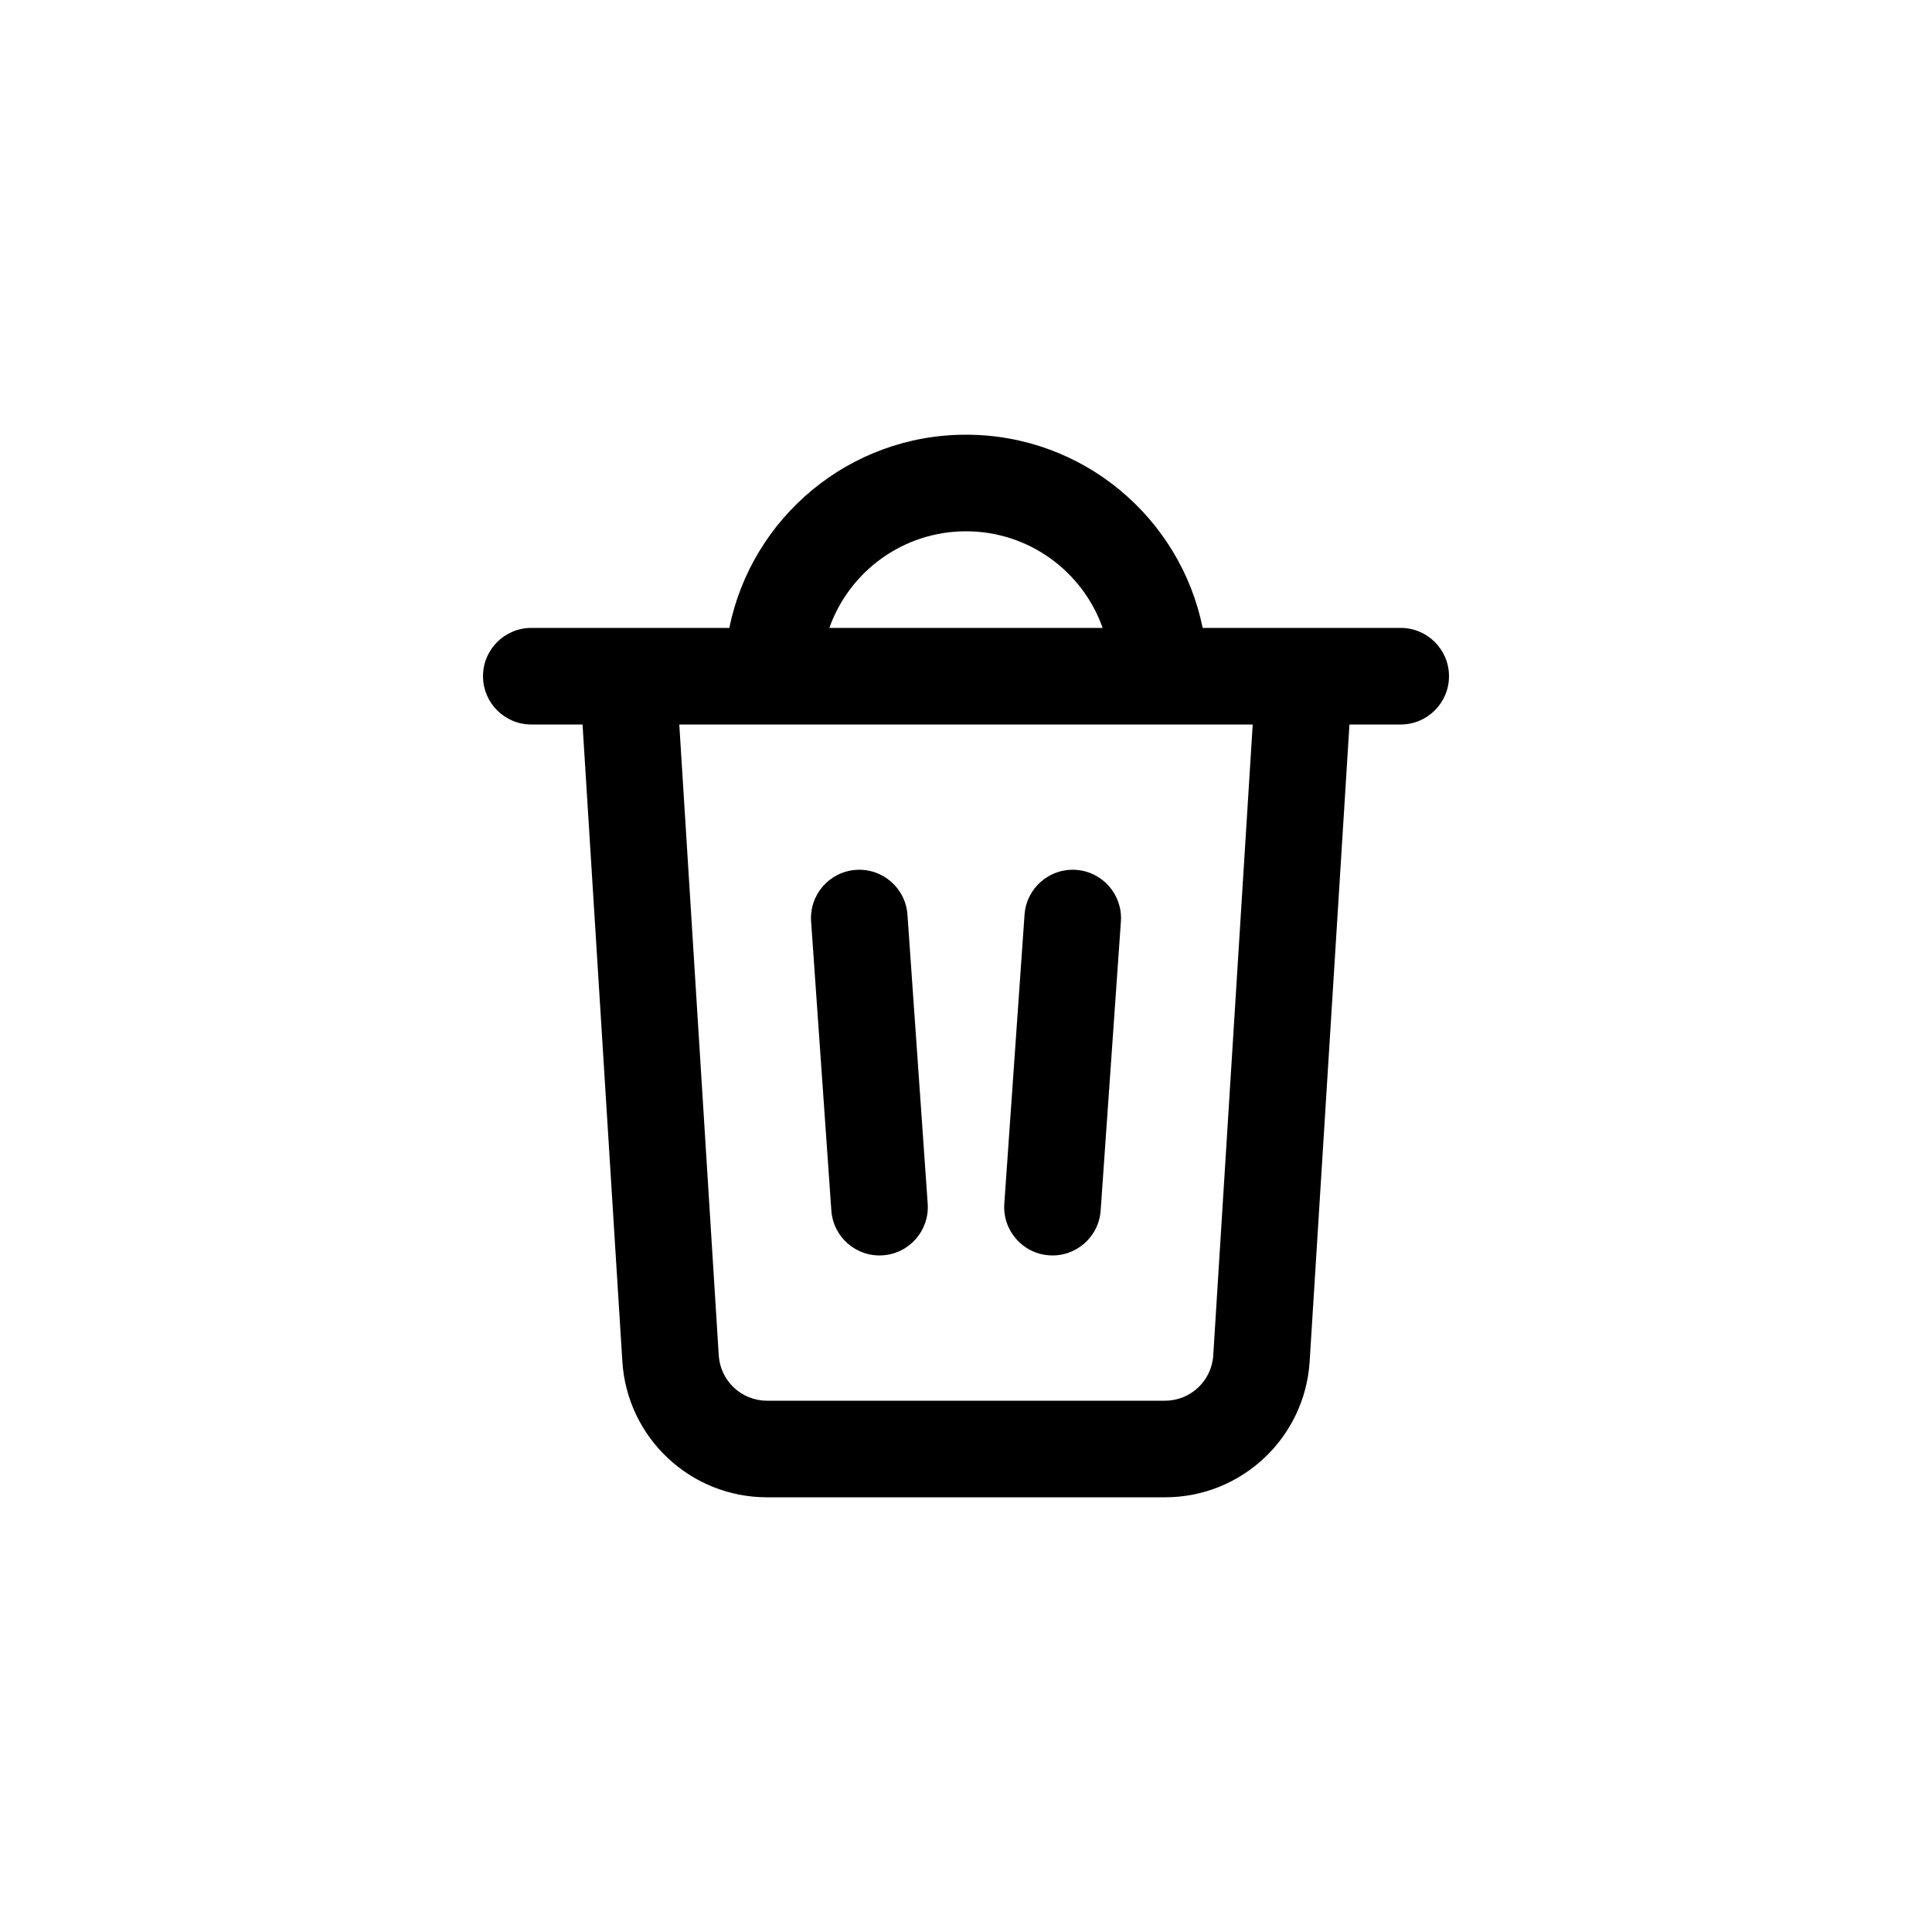
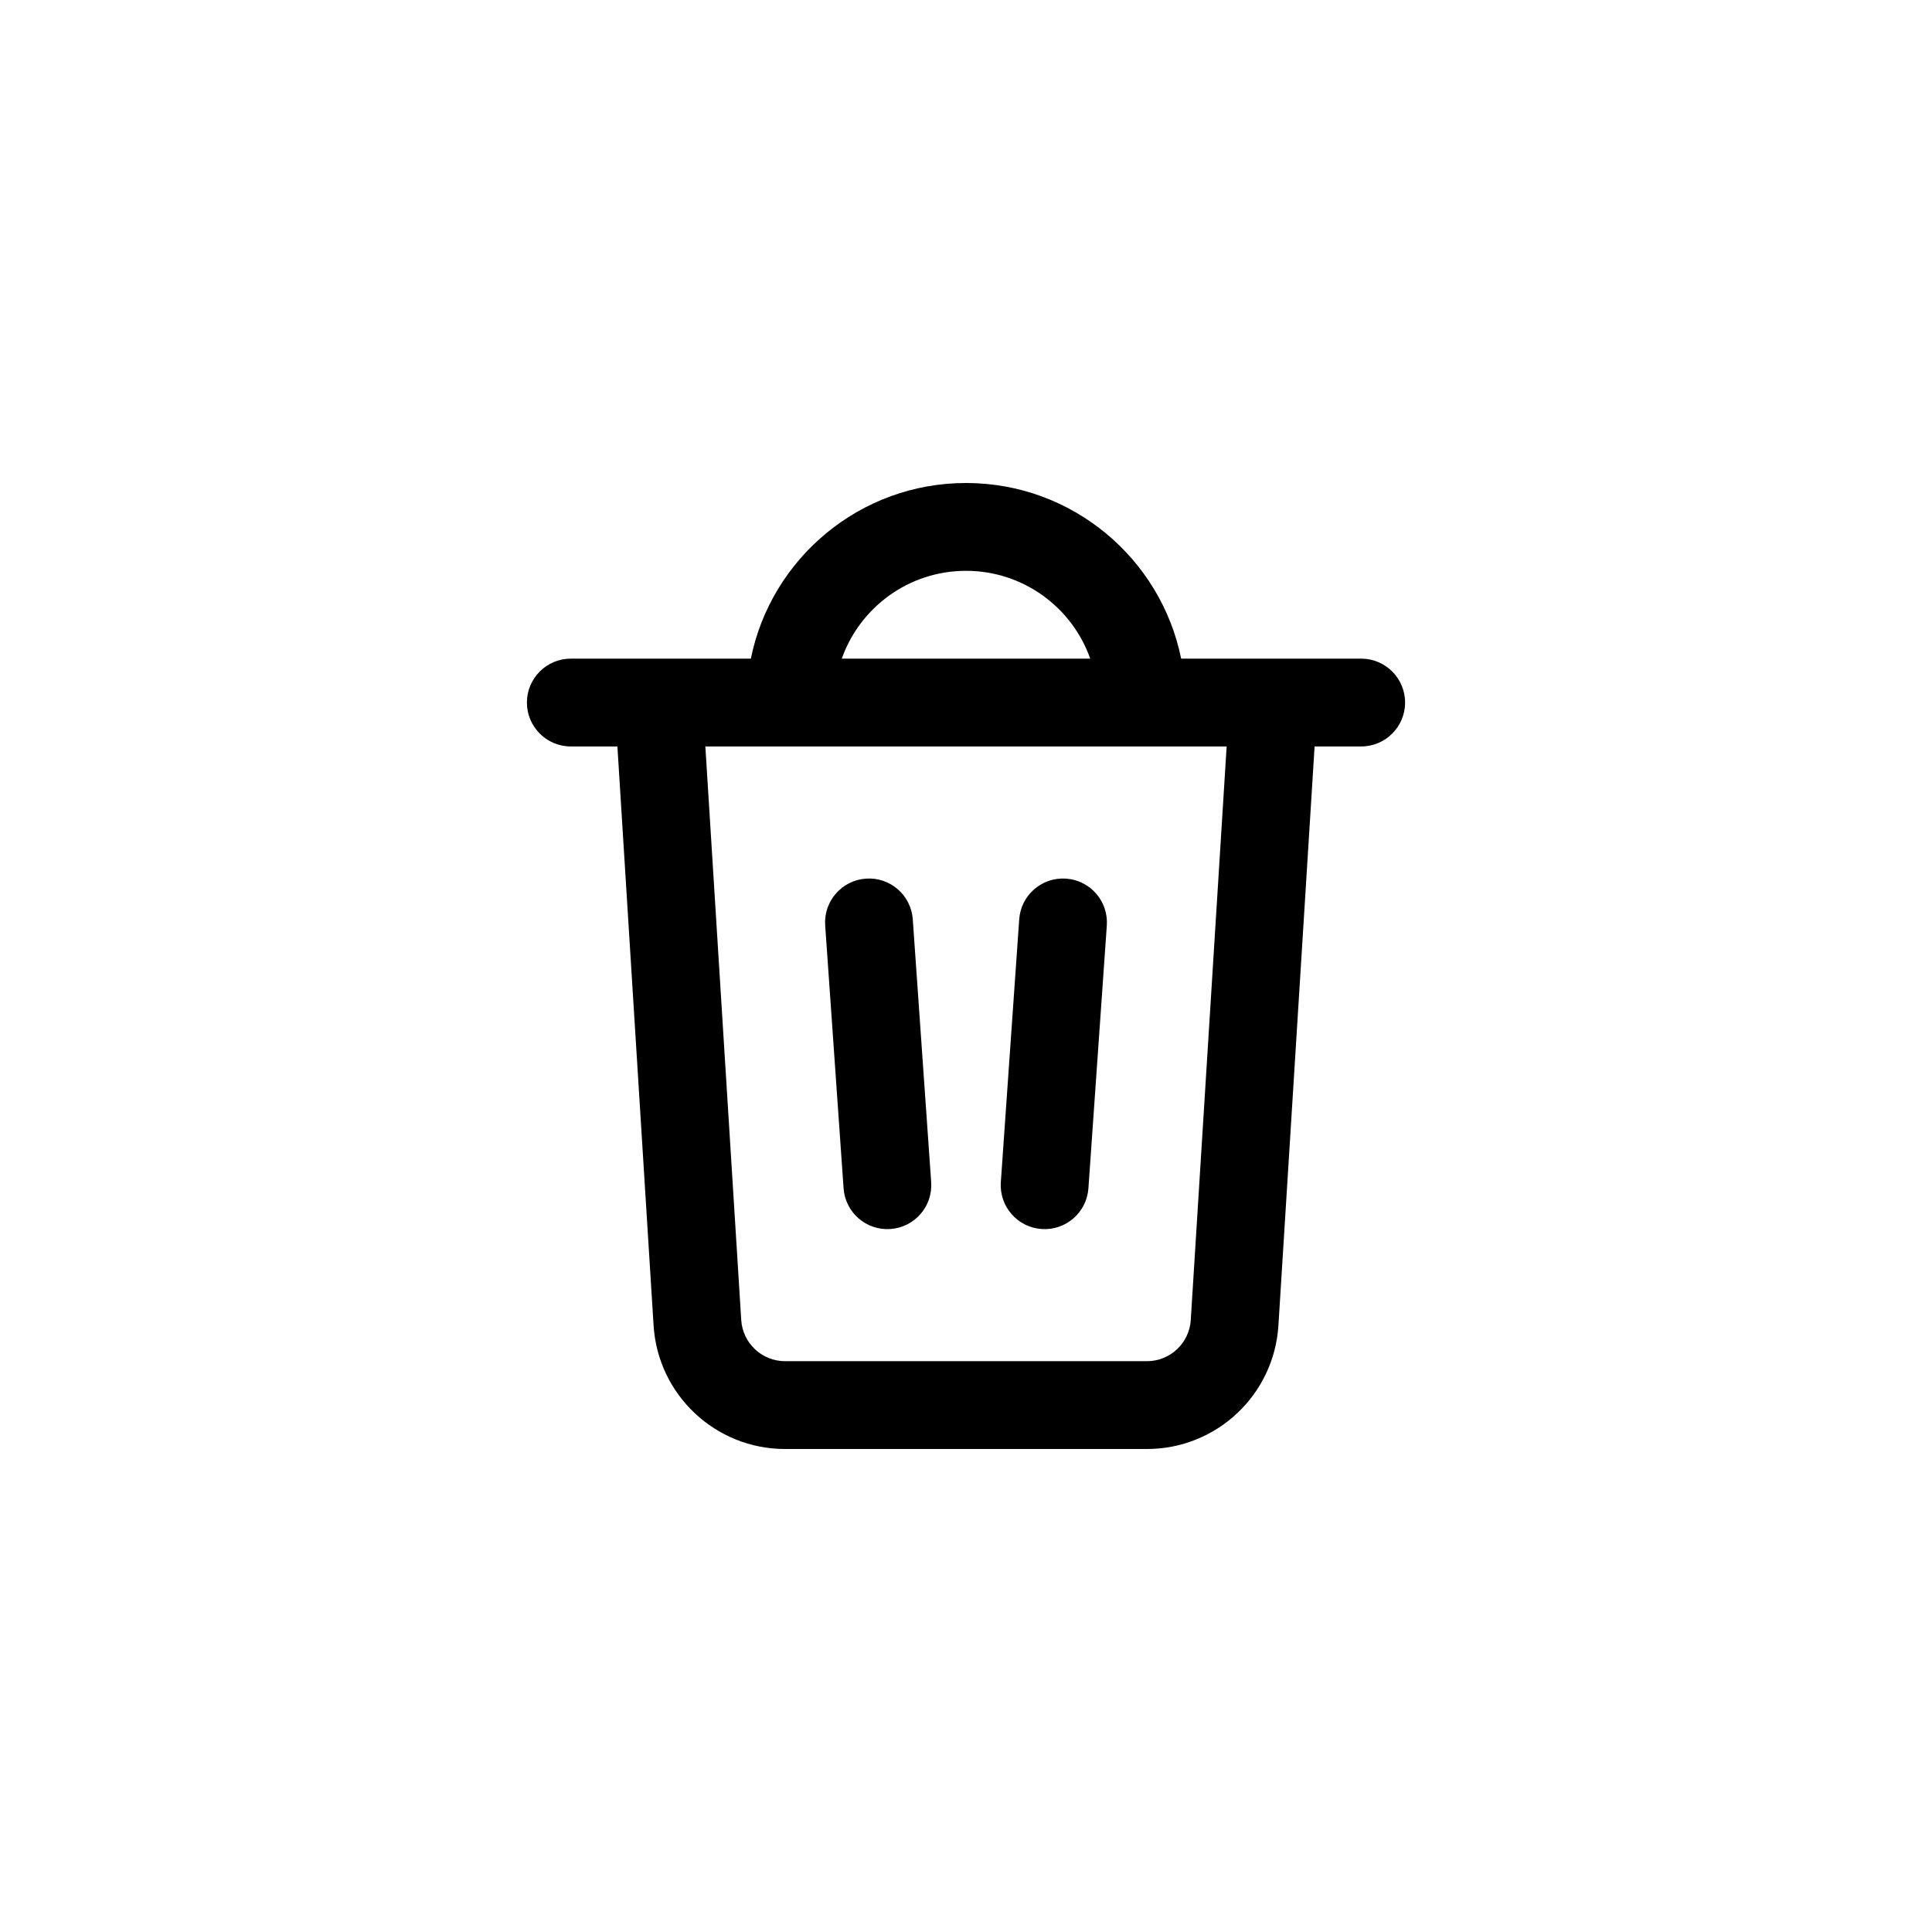
- <svg xmlns="http://www.w3.org/2000/svg" width="32" height="32" viewBox="-8 -8 40 40" fill="none" stroke="none" color="currentColor" stroke-width="2">
+ <svg xmlns="http://www.w3.org/2000/svg" width="32" height="32" viewBox="-10 -10 44 44" fill="none" stroke="none" color="currentColor" stroke-width="2">
  <path fill-rule="evenodd" clip-rule="evenodd" d="M7.1 5H3C2.448 5 2 5.448 2 6C2 6.552 2.448 7 3 7H4.061L4.885 20.187C4.984 21.768 6.295 23 7.879 23H16.121C17.705 23 19.016 21.768 19.115 20.187L19.939 7H21C21.552 7 22 6.552 22 6C22 5.448 21.552 5 21 5H19.007C19.002 5 18.996 5 18.991 5H16.9C16.437 2.718 14.419 1 12 1C9.581 1 7.563 2.718 7.1 5ZM9.171 5H14.829C14.418 3.835 13.306 3 12 3C10.694 3 9.583 3.835 9.171 5ZM17.936 7H6.064L6.881 20.062C6.914 20.589 7.351 21 7.879 21H16.121C16.649 21 17.086 20.589 17.119 20.062L17.936 7ZM14.279 10.01C14.83 10.048 15.245 10.526 15.207 11.077L14.788 17.062C14.75 17.613 14.272 18.029 13.721 17.99C13.17 17.952 12.755 17.474 12.793 16.923L13.212 10.938C13.25 10.387 13.728 9.971 14.279 10.01ZM9.721 10.01C10.272 9.971 10.75 10.387 10.788 10.938L11.207 16.923C11.245 17.474 10.83 17.952 10.279 17.99C9.728 18.029 9.25 17.613 9.212 17.062L8.793 11.077C8.755 10.526 9.17 10.048 9.721 10.01Z" fill="currentColor" />
</svg>
